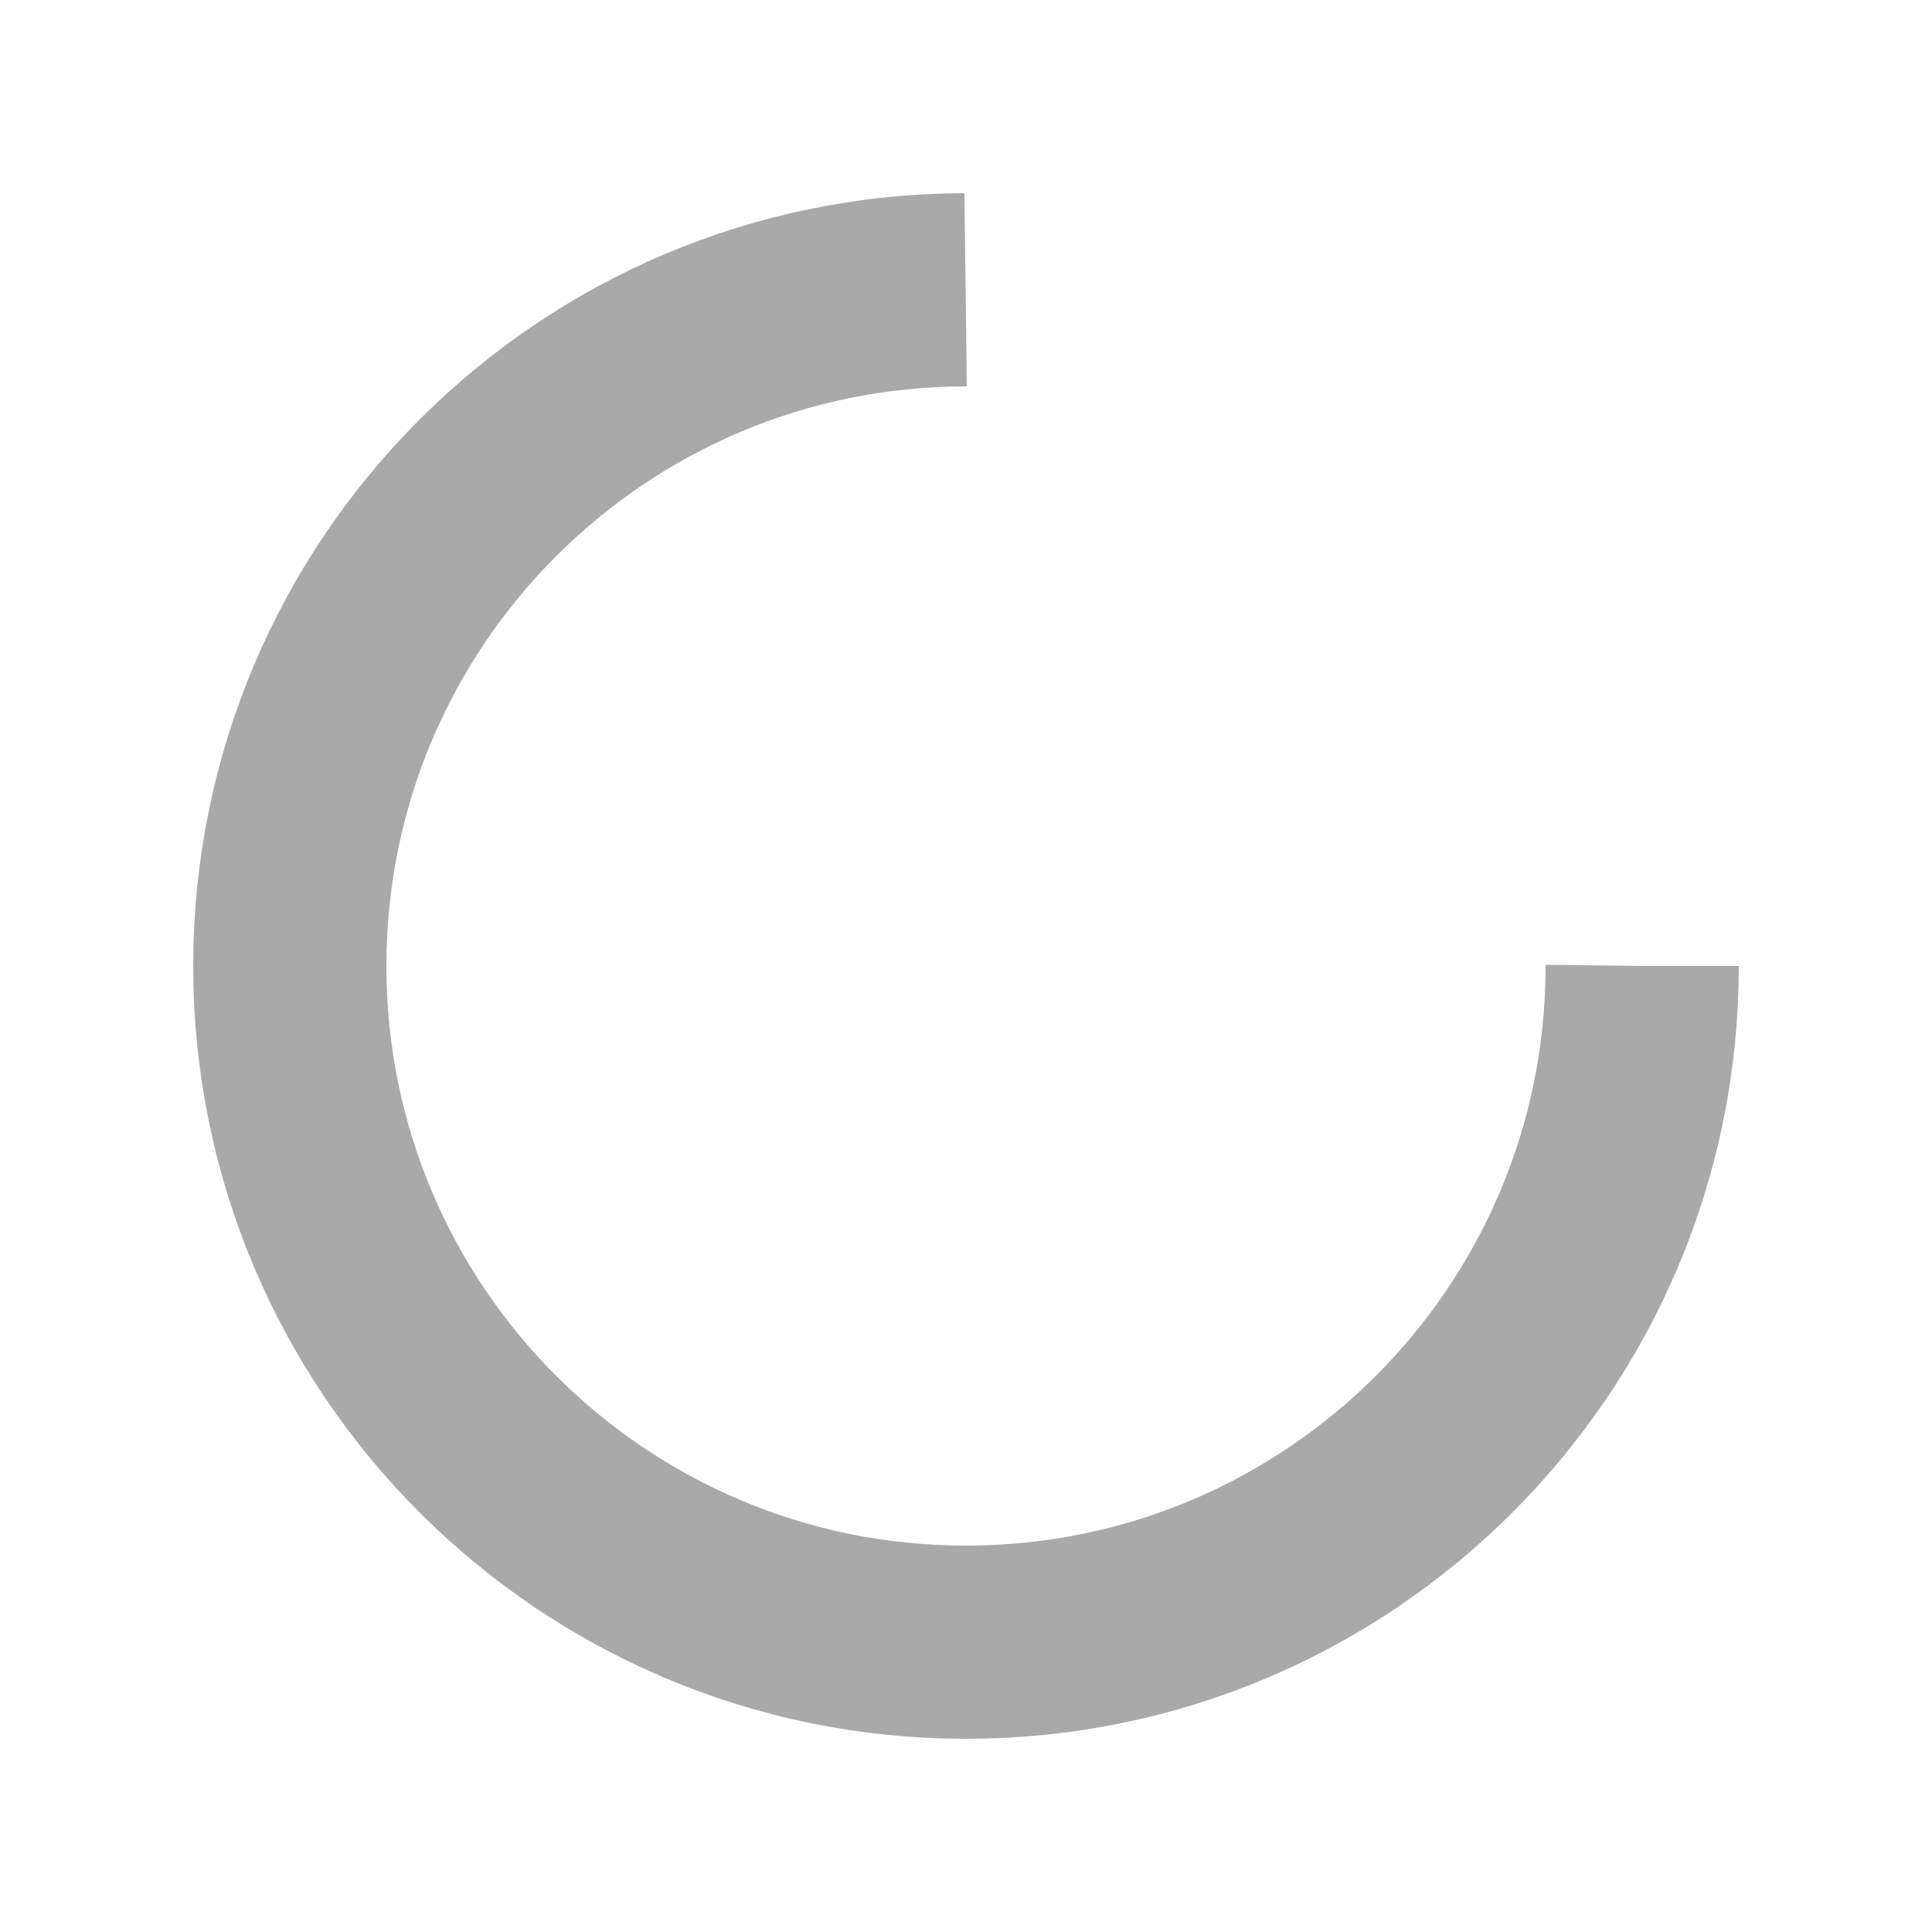
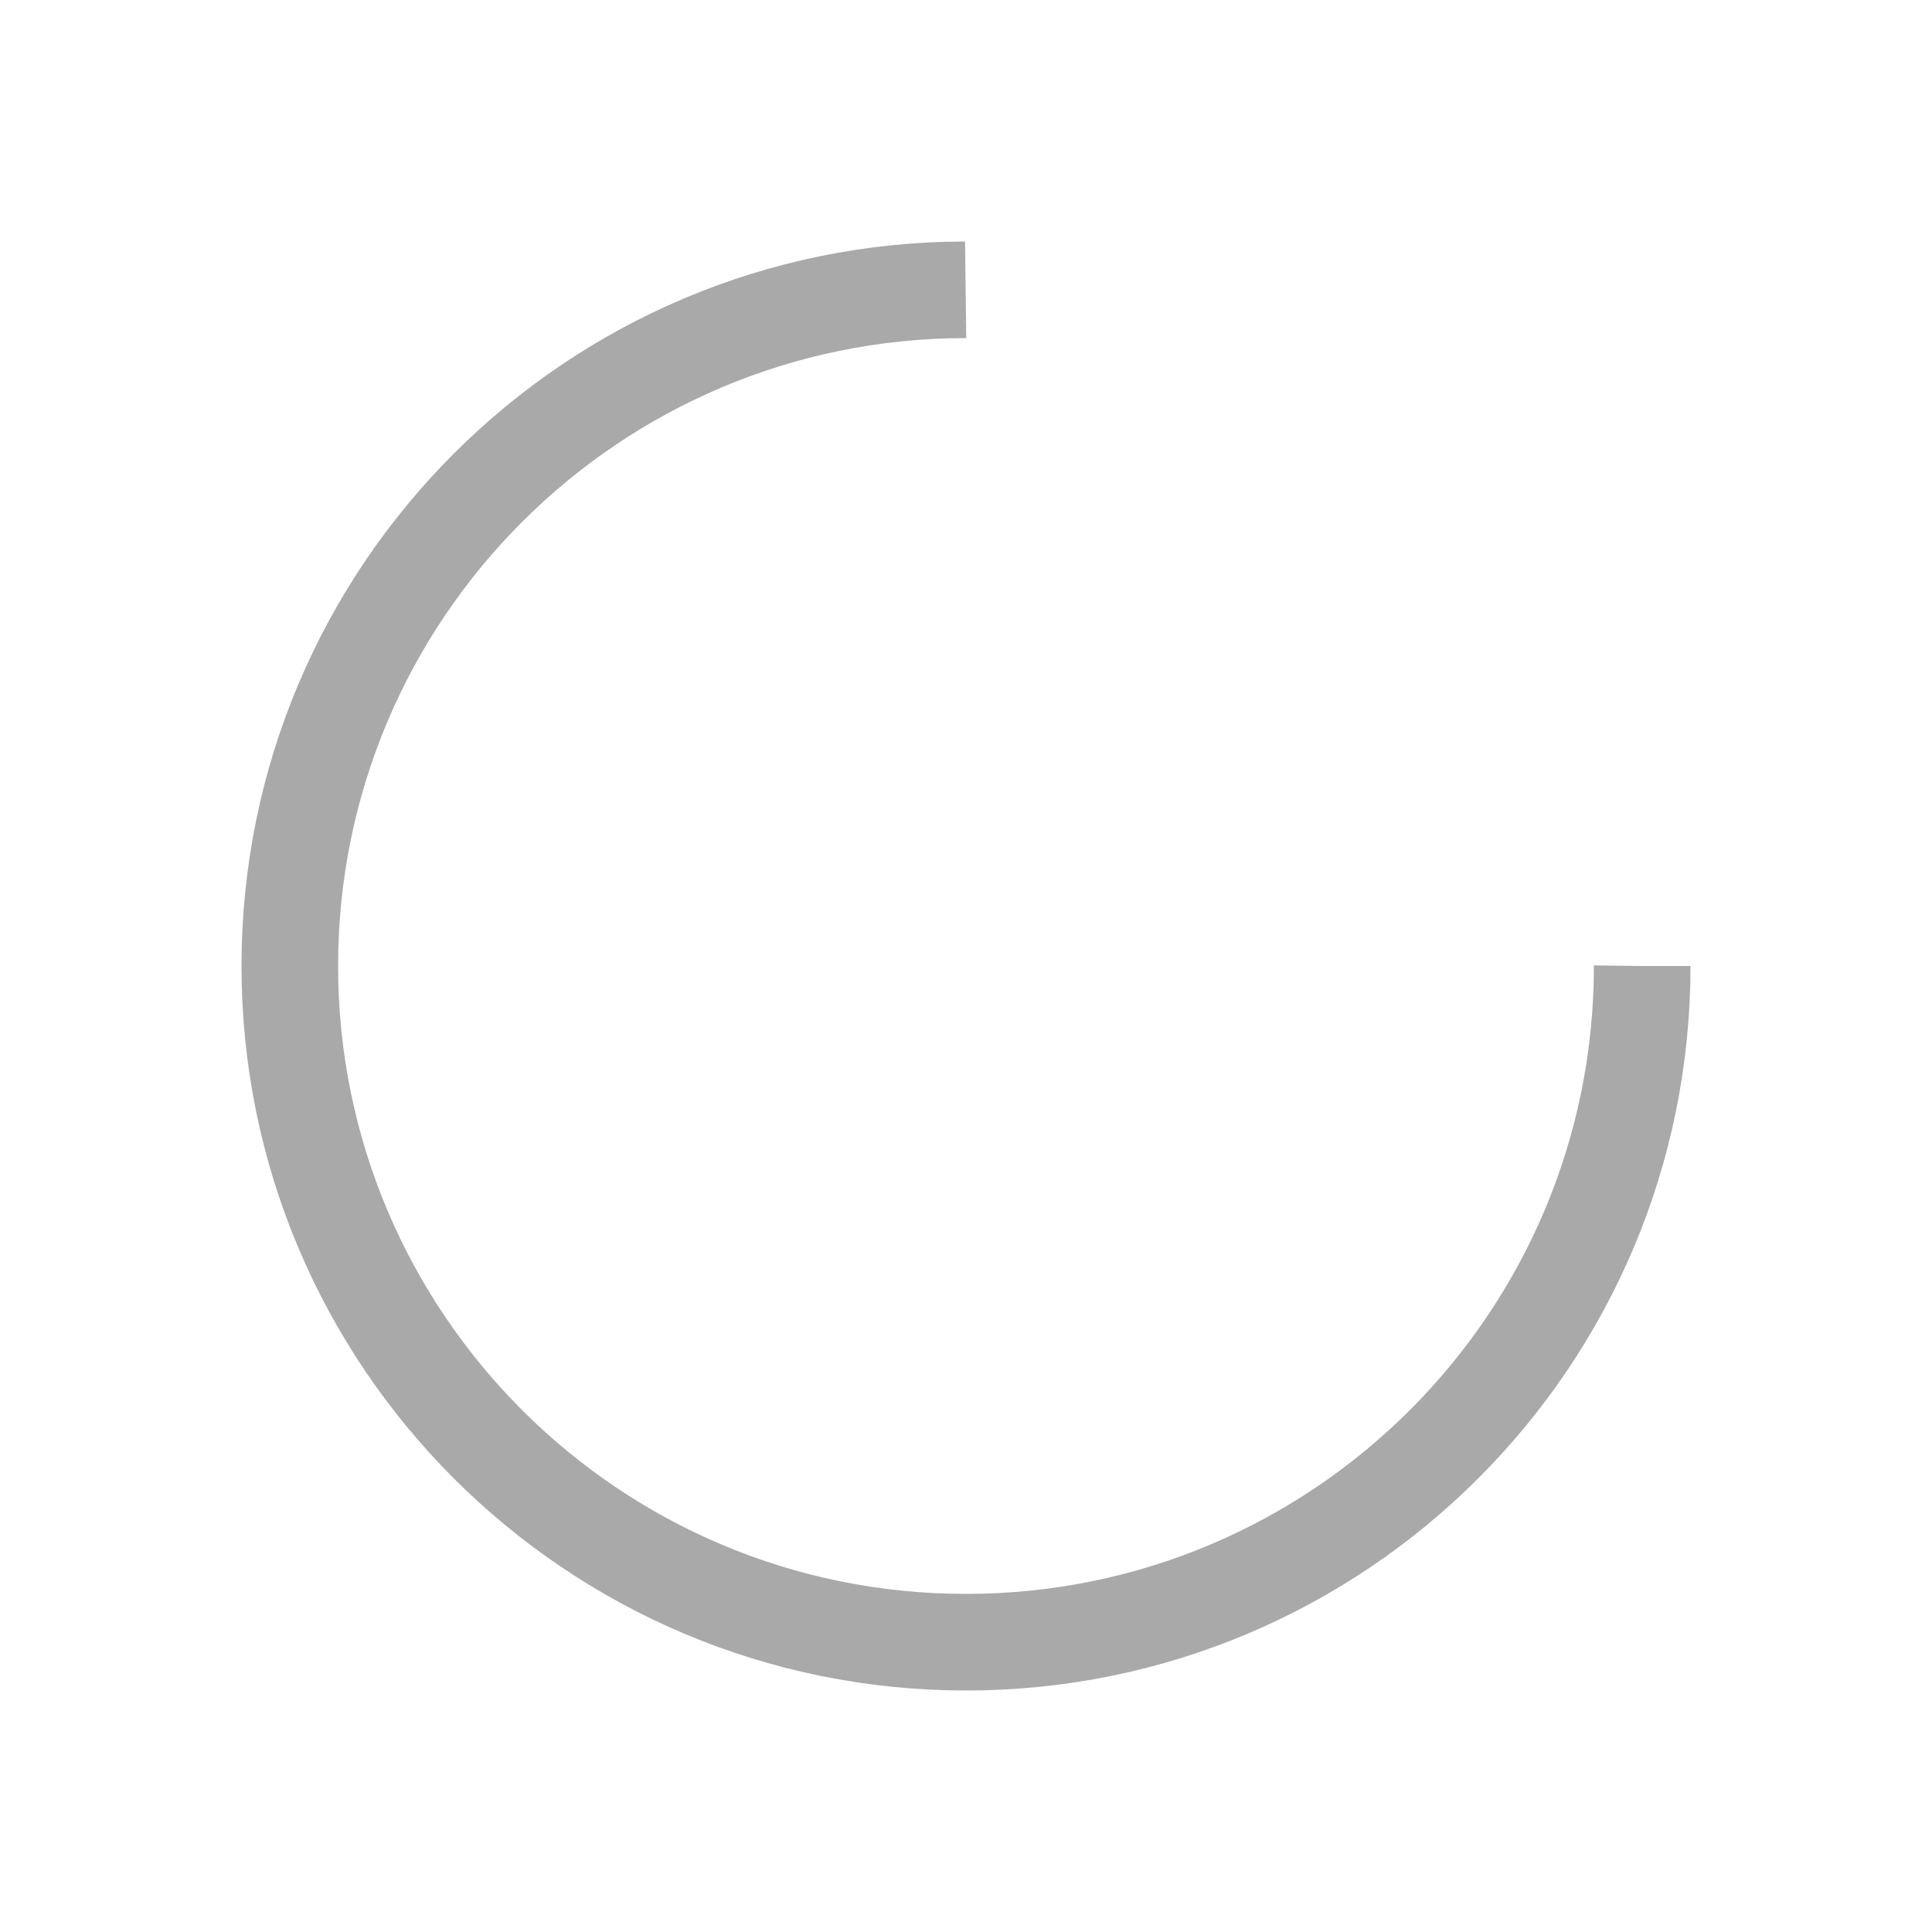
<svg xmlns="http://www.w3.org/2000/svg" style="margin: auto; background: rgb(255, 255, 255); display: block; shape-rendering: auto;" width="200px" height="200px" viewBox="0 0 100 100" preserveAspectRatio="xMidYMid">
-   <circle cx="50" cy="50" fill="none" stroke="#a9a9a9" stroke-width="10" r="35" stroke-dasharray="164.934 56.978">
+   <circle cx="50" cy="50" fill="none" stroke="#a9a9a9" stroke-width="5" r="35" stroke-dasharray="164.934 56.978">
    <animateTransform attributeName="transform" type="rotate" repeatCount="indefinite" dur="1s" values="0 50 50;360 50 50" keyTimes="0;1" />
  </circle>
</svg>
